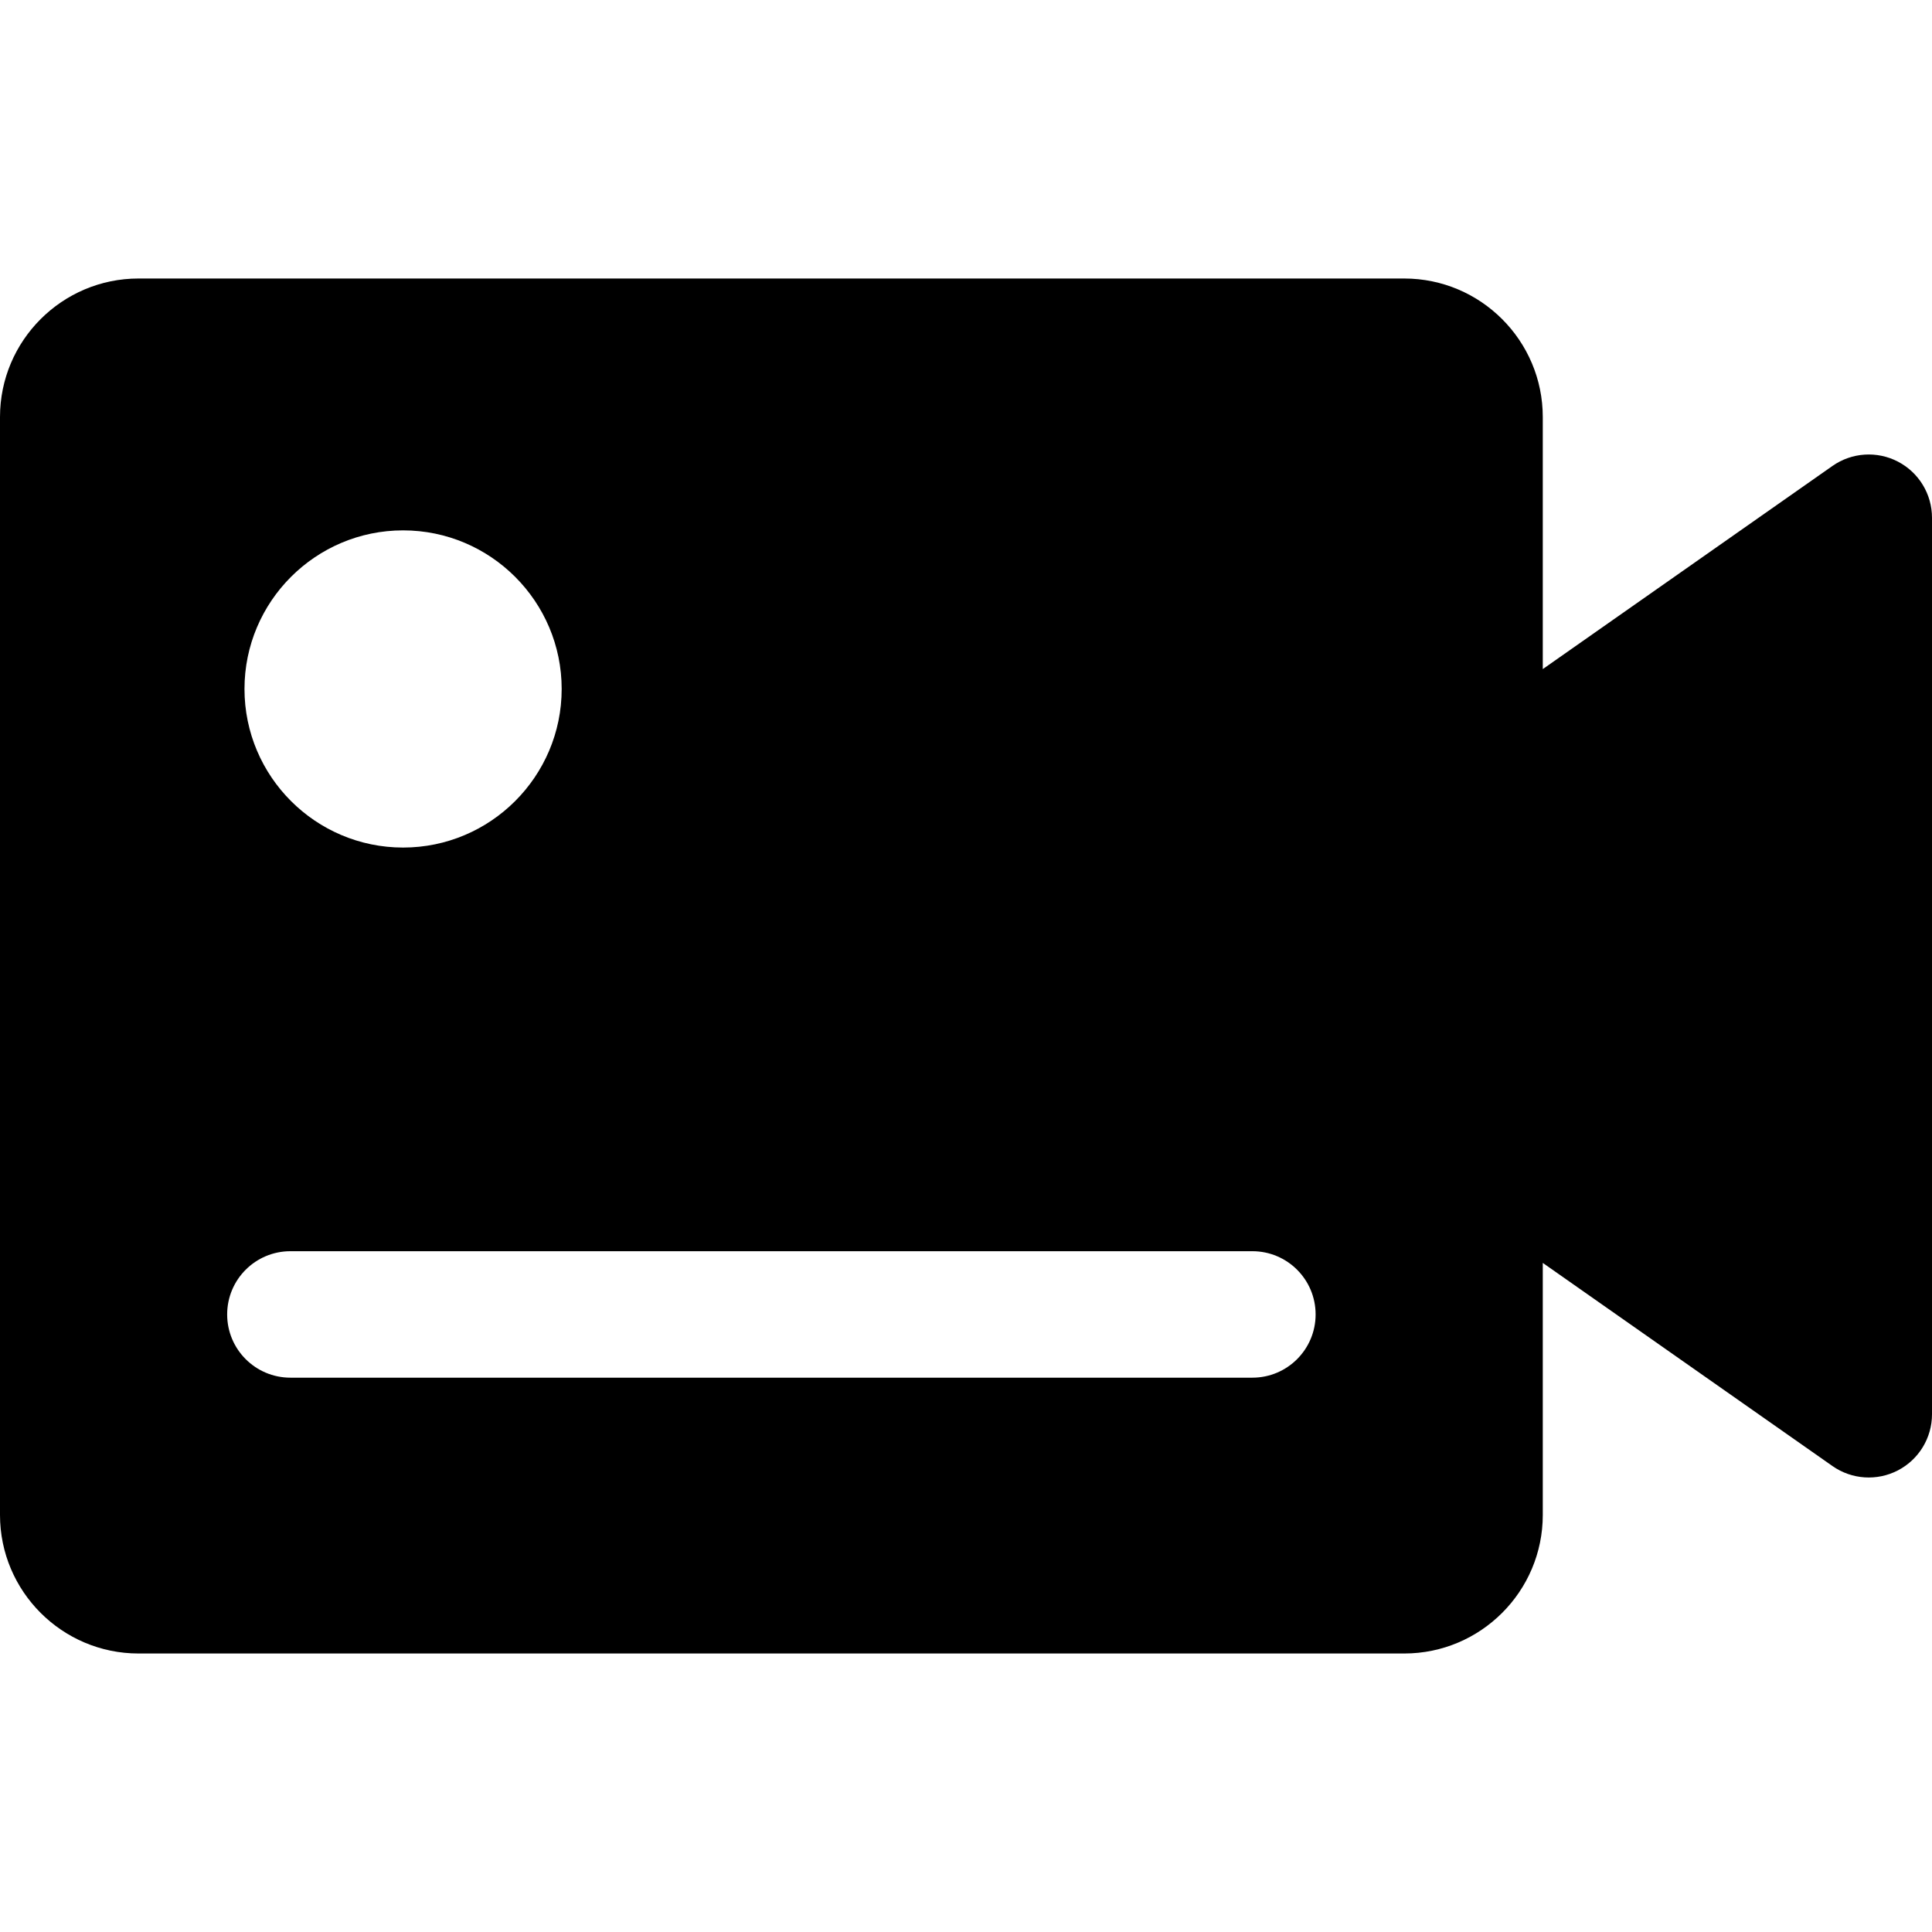
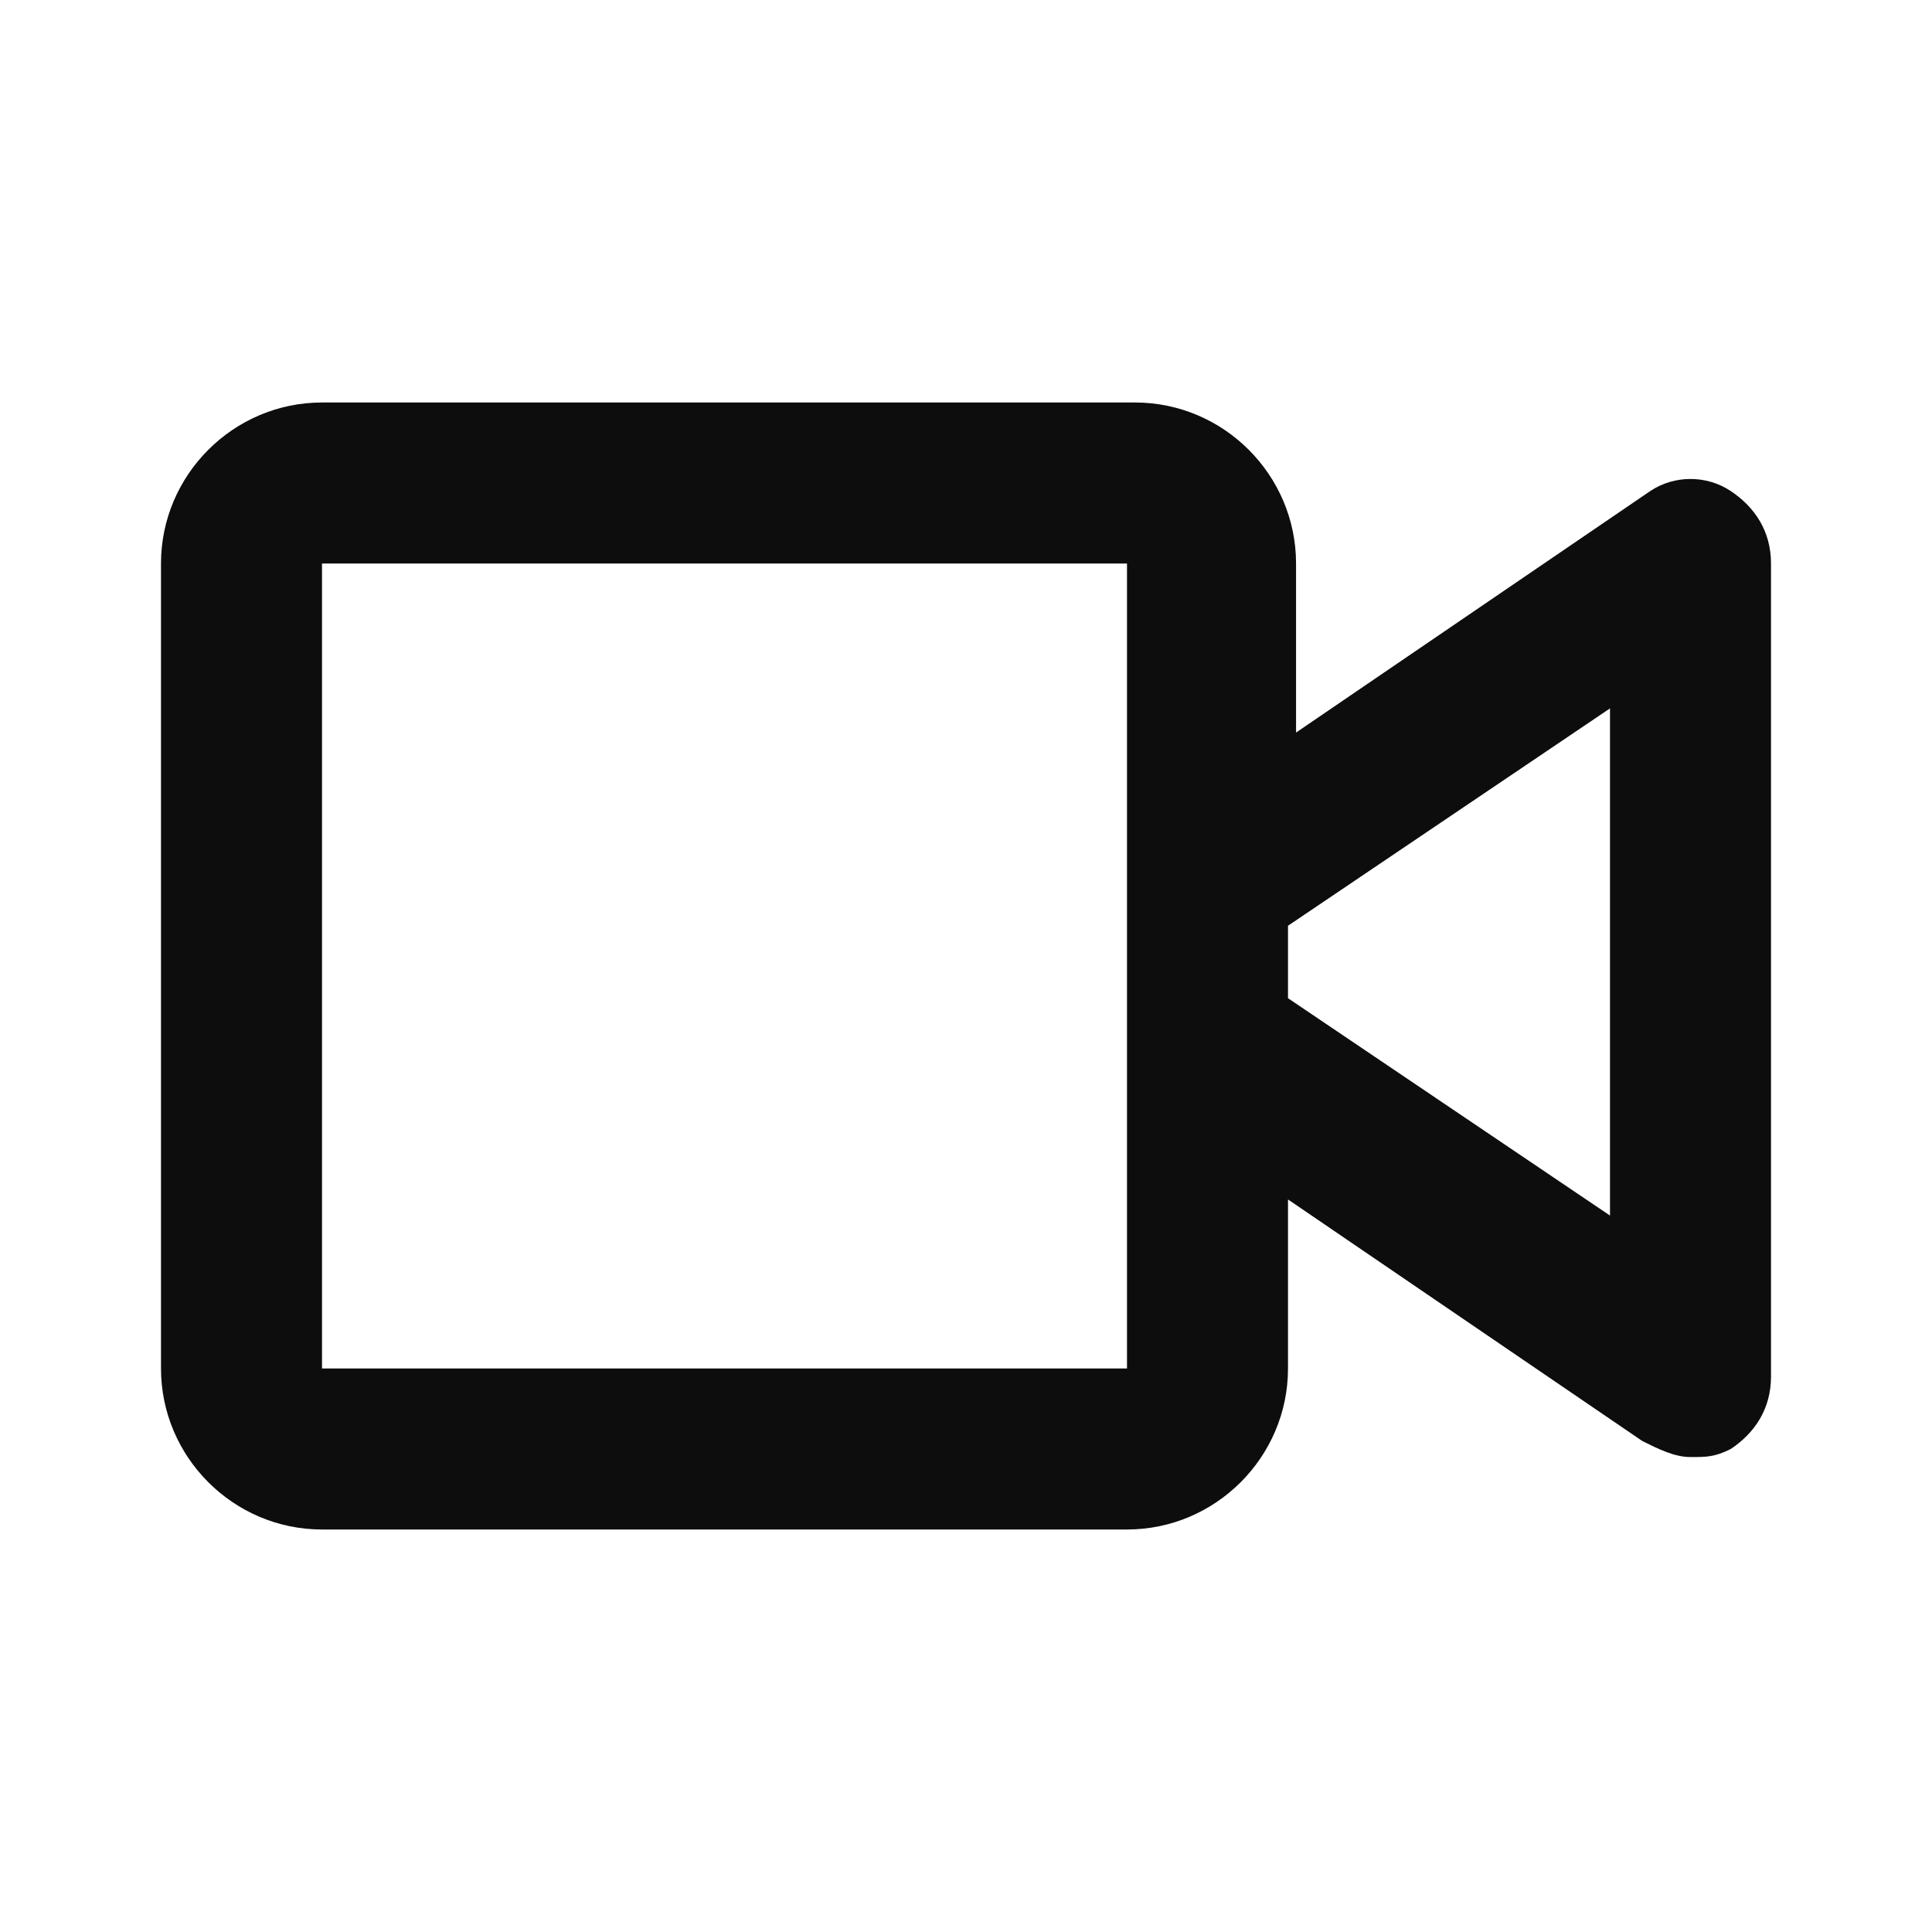
- <svg xmlns="http://www.w3.org/2000/svg" version="1.1" id="Layer_1" x="0px" y="0px" viewBox="0 0 458.317 458.317" style="enable-background:new 0 0 458.317 458.317;" xml:space="preserve" preserveAspectRatio="xMinYMid meet">
-   <g>
-     <g>
-       <path d="M450.237,109.509c-4.964-2.582-10.953-2.187-15.534,1.026l-68.72,48.19V98.933c0-18.121-14.743-32.864-32.865-32.864    H32.865C14.743,66.068,0,80.811,0,98.933v260.452c0,18.121,14.743,32.864,32.865,32.864h300.254    c18.122,0,32.865-14.743,32.865-32.864V299.59l68.72,48.191c4.573,3.206,10.561,3.613,15.534,1.026    c4.964-2.582,8.079-7.712,8.079-13.308V122.816C458.315,117.222,455.201,112.092,450.237,109.509z M95.621,125.816    c20.745,0,37.622,16.877,37.622,37.622s-16.877,37.623-37.622,37.623s-37.623-16.878-37.623-37.623S74.875,125.816,95.621,125.816    z M297.095,326.817H68.889c-8.284,0-15-6.716-15-15s6.716-15,15-15h228.206c8.284,0,15,6.716,15,15    S305.379,326.817,297.095,326.817z" />
-     </g>
-   </g>
-   <g>
- </g>
-   <g>
- </g>
-   <g>
- </g>
-   <g>
- </g>
-   <g>
- </g>
-   <g>
- </g>
-   <g>
- </g>
-   <g>
- </g>
-   <g>
- </g>
-   <g>
- </g>
-   <g>
- </g>
-   <g>
- </g>
-   <g>
- </g>
-   <g>
- </g>
-   <g>
- </g>
+ <svg xmlns="http://www.w3.org/2000/svg" width="800px" height="800px" viewBox="0 0 24 24" fill="none">
+   <path d="M21.5 6.1c-.3-.2-.7-.2-1 0l-4.4 3V7c0-1.1-.9-2-2-2H4c-1.1 0-2 .9-2 2v10c0 1.1.9 2 2 2h10c1.1 0 2-.9 2-2v-2.1l4.4 3c.2.1.4.2.6.2.2 0 .3 0 .5-.1.3-.2.5-.5.5-.9V7c0-.4-.2-.7-.5-.9zM14 17H4V7h10v10zm6-1.9l-4-2.7v-.9l4-2.7v6.3z" fill="#0D0D0D" />
</svg>
